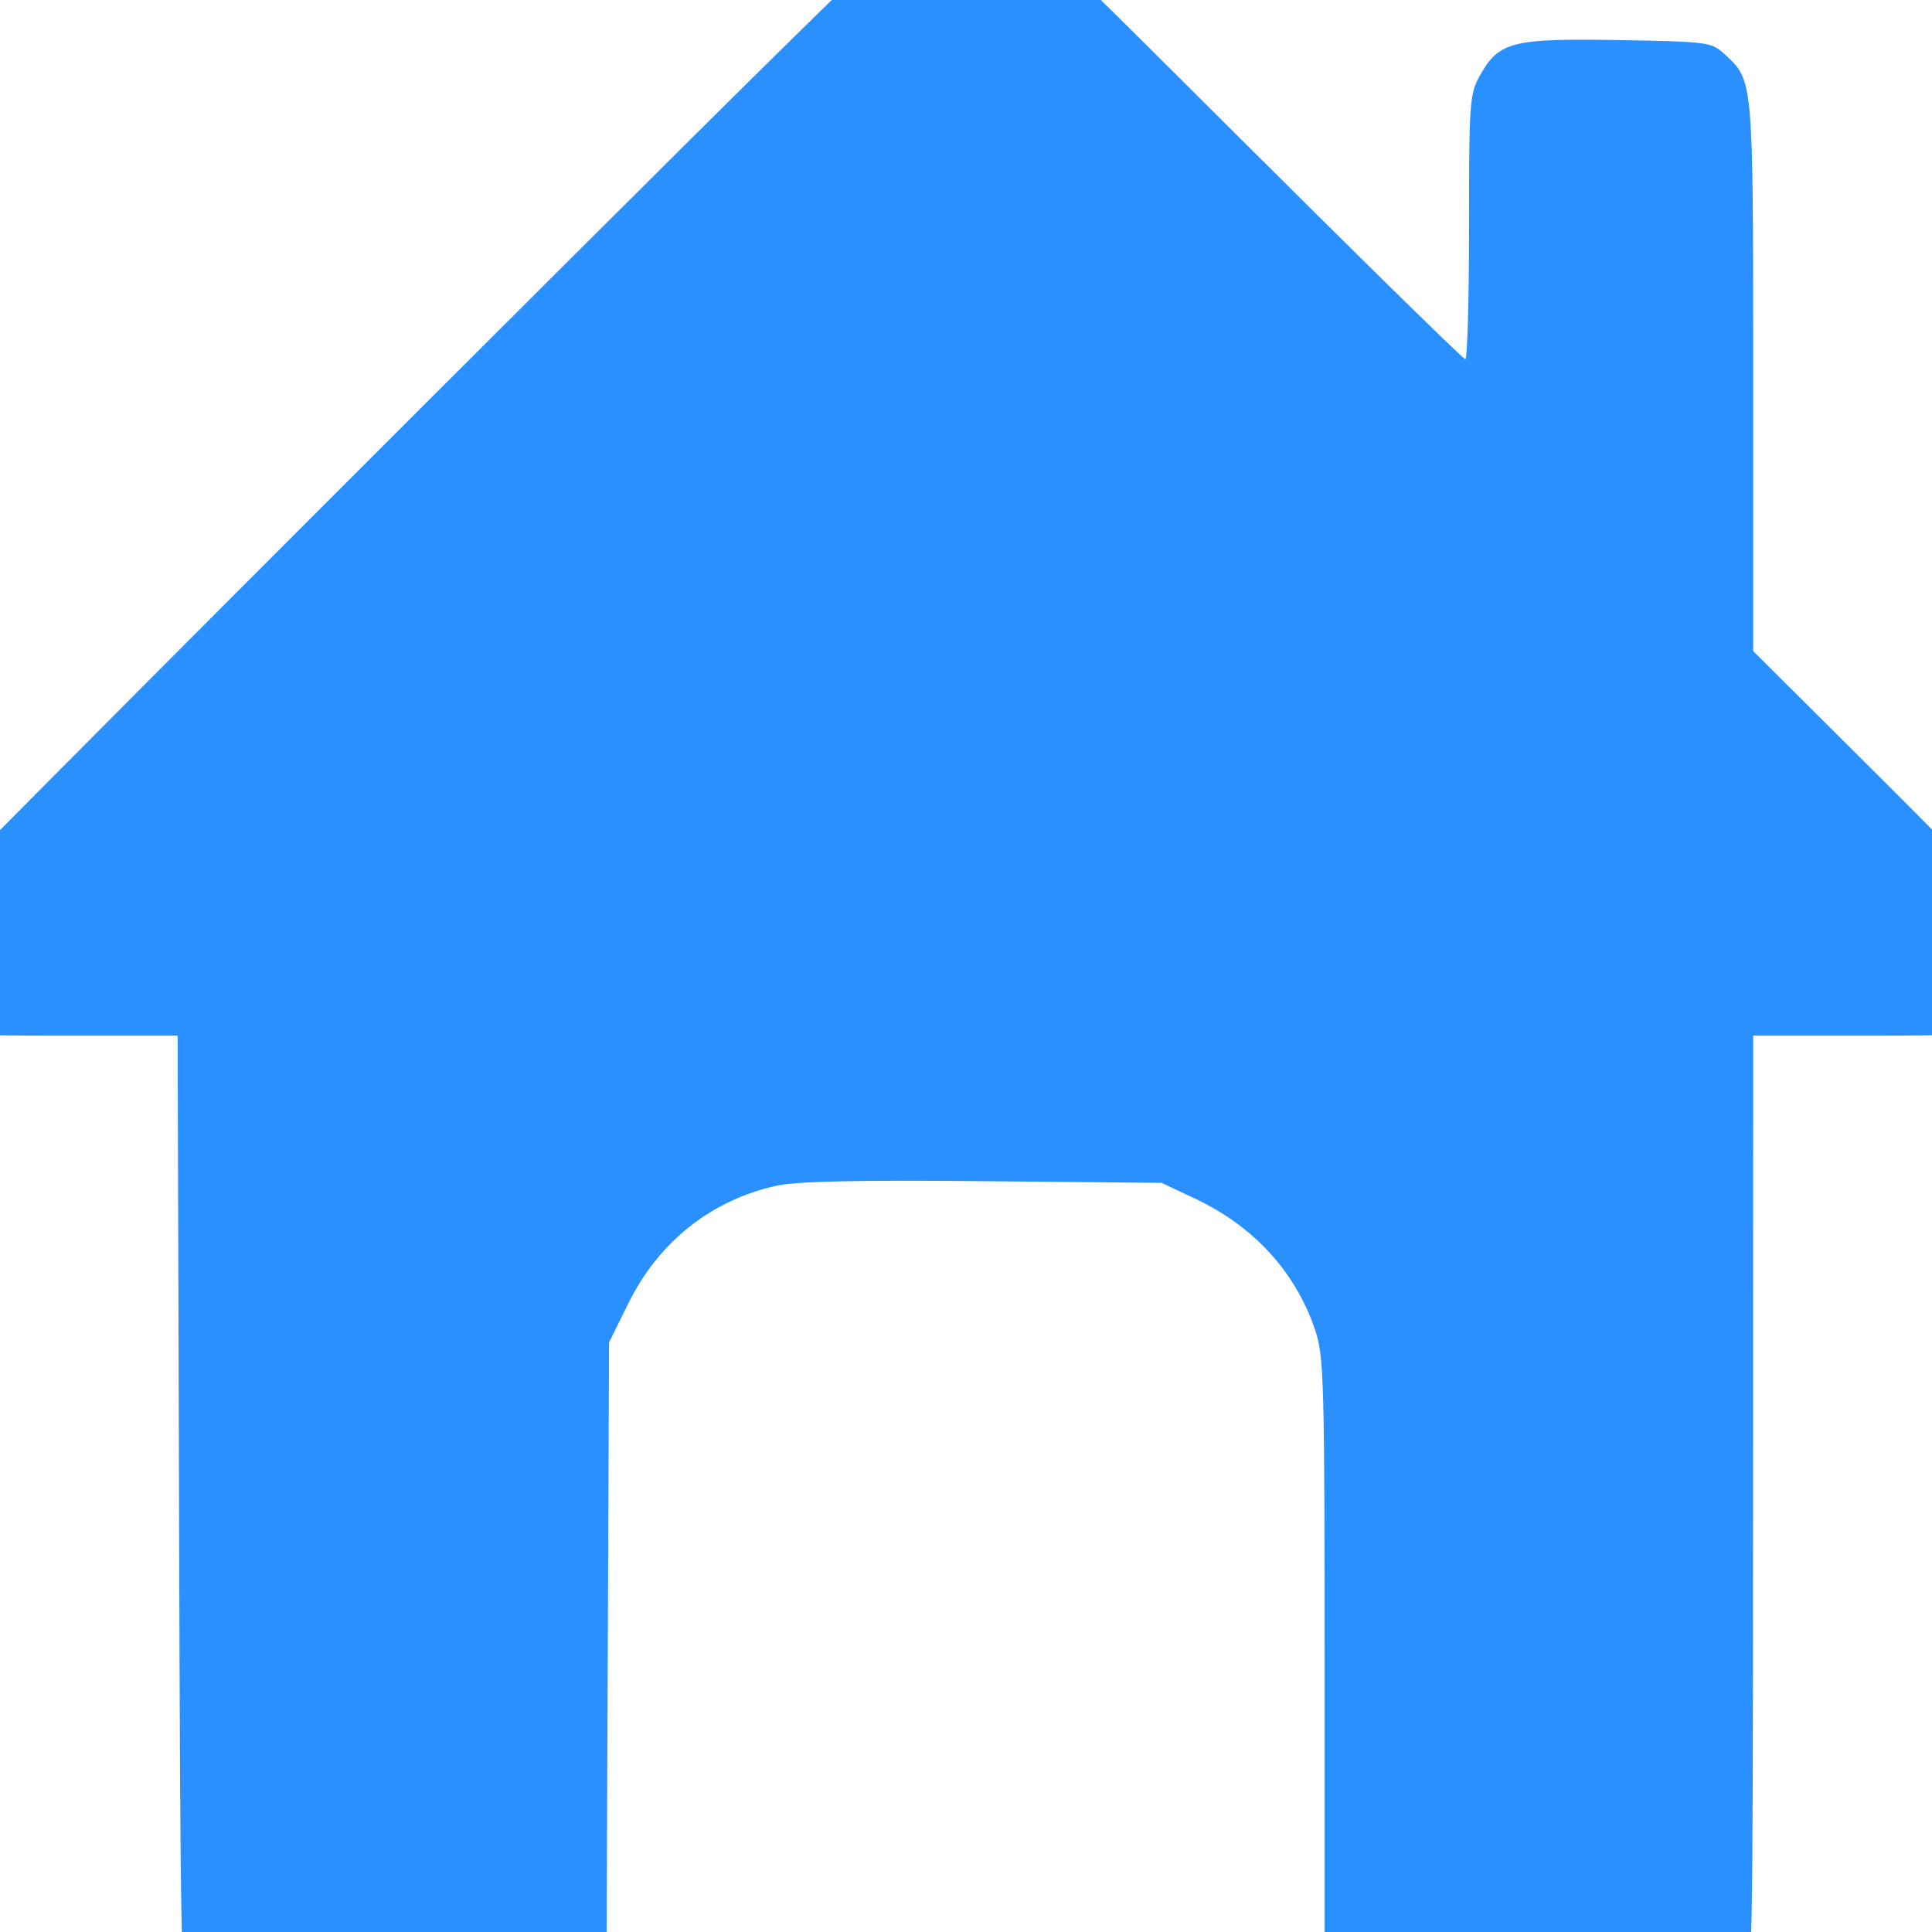
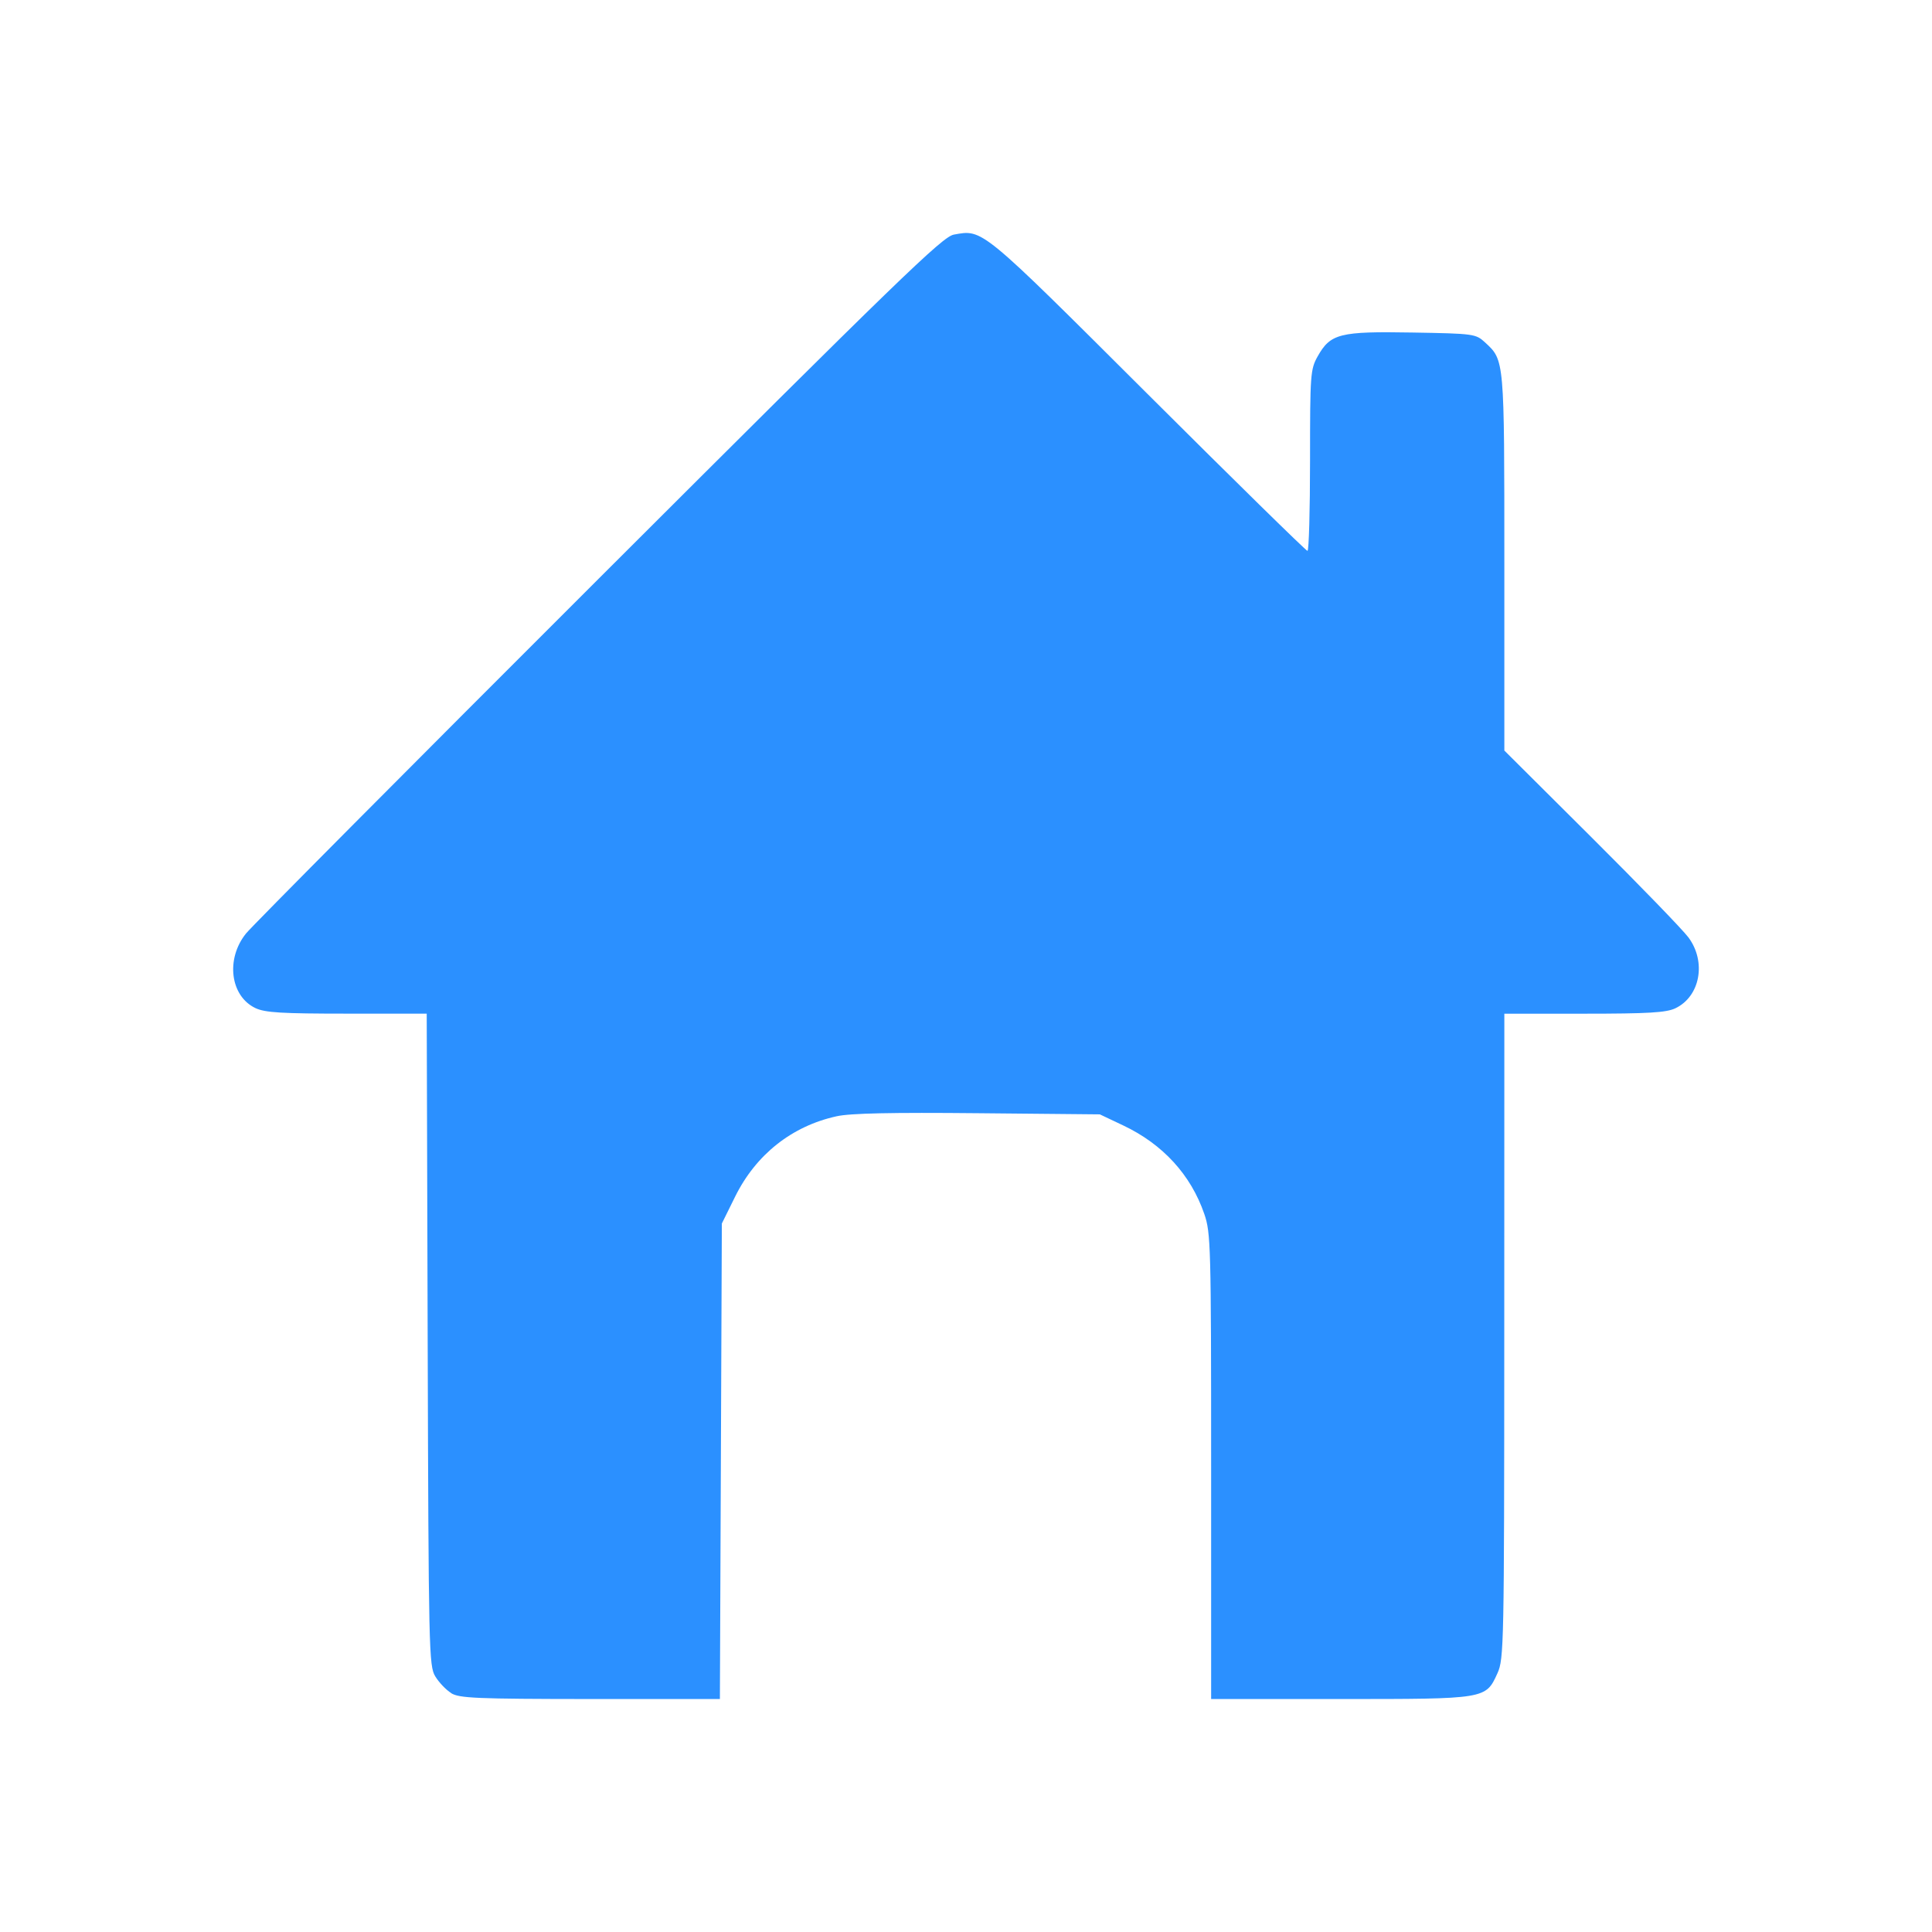
- <svg xmlns="http://www.w3.org/2000/svg" height="16px" id="Layer_1" style="enable-background:new 0 0 16 16;" version="1.1" viewBox="0 0 16 16" width="16px" xml:space="preserve">
+ <svg xmlns="http://www.w3.org/2000/svg" height="1450" id="Layer_1" version="1.1" viewBox="0 0 1450 1450" width="1450" xml:space="preserve">
  <defs id="defs829" />
-   <path style="opacity:1;fill:#2b90ff;fill-opacity:1;stroke-width:0.016;stroke-miterlimit:4;stroke-dasharray:none;paint-order:markers stroke fill" d="M 1.767,16.802 C 1.705,16.764 1.619,16.673 1.575,16.6 1.498,16.474 1.494,16.291 1.483,12.522 L 1.471,8.577 H 0.506 c -0.791,0 -0.991,-0.012 -1.108,-0.067 -0.305,-0.145 -0.362,-0.595 -0.114,-0.903 0.072,-0.09 1.994,-2.023 4.272,-4.298 3.642,-3.637 4.16,-4.138 4.298,-4.163 0.352,-0.064 0.316,-0.094 2.346,1.93 1.047,1.044 1.918,1.899 1.935,1.899 0.017,0 0.031,-0.493 0.031,-1.095 0,-1.044 0.004,-1.103 0.093,-1.26 0.155,-0.275 0.267,-0.303 1.146,-0.288 0.748,0.013 0.768,0.016 0.881,0.12 0.235,0.217 0.233,0.195 0.233,2.661 v 2.279 l 1.052,1.047 c 0.579,0.576 1.108,1.123 1.176,1.214 0.22,0.296 0.143,0.716 -0.159,0.859 -0.11,0.052 -0.328,0.065 -1.103,0.065 h -0.966 l -9.41e-4,3.903 c -9.02e-4,3.741 -0.004,3.91 -0.082,4.081 -0.143,0.314 -0.135,0.313 -1.903,0.313 h -1.563 v -2.816 c 0,-2.676 -0.004,-2.828 -0.083,-3.057 C 10.722,10.527 10.382,10.157 9.904,9.93 L 9.62,9.796 8.145,9.782 C 7.107,9.772 6.6,9.783 6.434,9.819 5.893,9.937 5.457,10.282 5.205,10.791 l -0.161,0.326 -0.012,2.878 -0.012,2.878 -1.571,-0.001 c -1.376,-9.95e-4 -1.584,-0.01 -1.683,-0.071 z" id="path861" />
-   <path style="opacity:1;fill:#bfc6e0;fill-opacity:0;stroke-width:0.01;stroke-miterlimit:4;stroke-dasharray:none;paint-order:markers stroke fill" d="M 2.209,16.848 C 1.826,16.833 1.821,16.832 1.726,16.755 1.674,16.713 1.608,16.633 1.579,16.578 1.53,16.484 1.527,16.416 1.509,15.242 1.499,14.562 1.49,12.782 1.489,11.287 L 1.487,8.569 0.5,8.56 C -0.587,8.55 -0.603,8.548 -0.735,8.391 -0.772,8.347 -0.816,8.269 -0.833,8.218 -0.875,8.091 -0.85,7.86 -0.78,7.722 -0.679,7.524 7.264,-0.405 7.692,-0.736 c 0.177,-0.137 0.313,-0.159 0.478,-0.079 0.182,0.088 0.529,0.415 2.284,2.154 1.158,1.147 1.672,1.64 1.685,1.616 0.01,-0.019 0.025,-0.505 0.034,-1.079 0.016,-1.093 0.02,-1.133 0.138,-1.321 0.103,-0.165 0.225,-0.201 0.72,-0.214 0.231,-0.006 0.583,-2.5915e-4 0.781,0.013 0.334,0.022 0.367,0.029 0.451,0.094 0.147,0.112 0.193,0.241 0.221,0.616 0.013,0.18 0.024,1.227 0.025,2.326 l 7.44e-4,1.997 1.104,1.113 c 1.211,1.221 1.241,1.258 1.24,1.529 -6.99e-4,0.177 -0.068,0.33 -0.183,0.418 -0.13,0.099 -0.332,0.118 -1.301,0.118 l -0.86,5.047e-4 -0.001,3.485 c -6.34e-4,1.917 -0.011,3.697 -0.022,3.956 -0.019,0.434 -0.026,0.482 -0.087,0.602 -0.047,0.093 -0.092,0.142 -0.158,0.174 -0.139,0.066 -0.674,0.089 -2.057,0.09 l -1.216,6.94e-4 -0.008,-2.848 c -0.007,-2.68 -0.01,-2.856 -0.054,-2.988 -0.081,-0.244 -0.228,-0.491 -0.398,-0.672 C 10.318,10.164 10.151,10.044 9.848,9.891 L 9.634,9.784 8.09,9.78 C 6.352,9.775 6.408,9.77 6.001,9.969 5.638,10.147 5.365,10.444 5.121,10.929 l -0.092,0.183 v 1.729 c 0,0.951 -0.008,2.247 -0.017,2.88 l -0.017,1.151 -1.2,-0.004 c -0.66,-0.002 -1.374,-0.011 -1.587,-0.02 z" id="path825" />
-   <path style="opacity:1;fill:#bfc6e0;fill-opacity:0;stroke-width:0.01;stroke-miterlimit:4;stroke-dasharray:none;paint-order:markers stroke fill" d="M 2.209,16.848 C 1.826,16.833 1.821,16.832 1.726,16.755 1.674,16.713 1.608,16.633 1.579,16.578 1.53,16.484 1.527,16.416 1.509,15.242 1.499,14.562 1.49,12.782 1.489,11.287 L 1.487,8.569 0.5,8.56 C -0.587,8.55 -0.603,8.548 -0.735,8.391 -0.772,8.347 -0.816,8.269 -0.833,8.218 -0.875,8.091 -0.85,7.86 -0.78,7.722 -0.679,7.524 7.264,-0.405 7.692,-0.736 c 0.177,-0.137 0.313,-0.159 0.478,-0.079 0.182,0.088 0.529,0.415 2.284,2.154 1.158,1.147 1.672,1.64 1.685,1.616 0.01,-0.019 0.025,-0.505 0.034,-1.079 0.016,-1.093 0.02,-1.133 0.138,-1.321 0.103,-0.165 0.225,-0.201 0.72,-0.214 0.231,-0.006 0.583,-2.5915e-4 0.781,0.013 0.334,0.022 0.367,0.029 0.451,0.094 0.147,0.112 0.193,0.241 0.221,0.616 0.013,0.18 0.024,1.227 0.025,2.326 l 7.44e-4,1.997 1.104,1.113 c 1.211,1.221 1.241,1.258 1.24,1.529 -6.99e-4,0.177 -0.068,0.33 -0.183,0.418 -0.13,0.099 -0.332,0.118 -1.301,0.118 l -0.86,5.047e-4 -0.001,3.485 c -6.34e-4,1.917 -0.011,3.697 -0.022,3.956 -0.019,0.434 -0.026,0.482 -0.087,0.602 -0.047,0.093 -0.092,0.142 -0.158,0.174 -0.139,0.066 -0.674,0.089 -2.057,0.09 l -1.216,6.94e-4 -0.008,-2.848 c -0.007,-2.68 -0.01,-2.856 -0.054,-2.988 -0.081,-0.244 -0.228,-0.491 -0.398,-0.672 C 10.318,10.164 10.151,10.044 9.848,9.891 L 9.634,9.784 8.09,9.78 C 6.352,9.775 6.408,9.77 6.001,9.969 5.638,10.147 5.365,10.444 5.121,10.929 l -0.092,0.183 v 1.729 c 0,0.951 -0.008,2.247 -0.017,2.88 l -0.017,1.151 -1.2,-0.004 c -0.66,-0.002 -1.374,-0.011 -1.587,-0.02 z" id="path827" />
-   <path style="opacity:1;fill:#bfc6e0;fill-opacity:0;stroke-width:0.01;stroke-miterlimit:4;stroke-dasharray:none;paint-order:markers stroke fill" d="M 2.209,16.848 C 1.826,16.833 1.821,16.832 1.726,16.755 1.674,16.713 1.608,16.633 1.579,16.578 1.53,16.484 1.527,16.416 1.509,15.242 1.499,14.562 1.49,12.782 1.489,11.287 L 1.487,8.569 0.5,8.56 C -0.587,8.55 -0.603,8.548 -0.735,8.391 -0.772,8.347 -0.816,8.269 -0.833,8.218 -0.875,8.091 -0.85,7.86 -0.78,7.722 -0.679,7.524 7.264,-0.405 7.692,-0.736 c 0.177,-0.137 0.313,-0.159 0.478,-0.079 0.182,0.088 0.529,0.415 2.284,2.154 1.158,1.147 1.672,1.64 1.685,1.616 0.01,-0.019 0.025,-0.505 0.034,-1.079 0.016,-1.093 0.02,-1.133 0.138,-1.321 0.103,-0.165 0.225,-0.201 0.72,-0.214 0.231,-0.006 0.583,-2.5915e-4 0.781,0.013 0.334,0.022 0.367,0.029 0.451,0.094 0.147,0.112 0.193,0.241 0.221,0.616 0.013,0.18 0.024,1.227 0.025,2.326 l 7.44e-4,1.997 1.104,1.113 c 1.211,1.221 1.241,1.258 1.24,1.529 -6.99e-4,0.177 -0.068,0.33 -0.183,0.418 -0.13,0.099 -0.332,0.118 -1.301,0.118 l -0.86,5.047e-4 -0.001,3.485 c -6.34e-4,1.917 -0.011,3.697 -0.022,3.956 -0.019,0.434 -0.026,0.482 -0.087,0.602 -0.047,0.093 -0.092,0.142 -0.158,0.174 -0.139,0.066 -0.674,0.089 -2.057,0.09 l -1.216,6.94e-4 -0.008,-2.848 c -0.007,-2.68 -0.01,-2.856 -0.054,-2.988 -0.081,-0.244 -0.228,-0.491 -0.398,-0.672 C 10.318,10.164 10.151,10.044 9.848,9.891 L 9.634,9.784 8.09,9.78 C 6.352,9.775 6.408,9.77 6.001,9.969 5.638,10.147 5.365,10.444 5.121,10.929 l -0.092,0.183 v 1.729 c 0,0.951 -0.008,2.247 -0.017,2.88 l -0.017,1.151 -1.2,-0.004 c -0.66,-0.002 -1.374,-0.011 -1.587,-0.02 z" id="path829" />
-   <path style="opacity:1;fill:#bfc6e0;fill-opacity:0;stroke-width:0.01;stroke-miterlimit:4;stroke-dasharray:none;paint-order:markers stroke fill" d="M 2.209,16.848 C 1.826,16.833 1.821,16.832 1.726,16.755 1.674,16.713 1.608,16.633 1.579,16.578 1.53,16.484 1.527,16.416 1.509,15.242 1.499,14.562 1.49,12.782 1.489,11.287 L 1.487,8.569 0.5,8.56 C -0.587,8.55 -0.603,8.548 -0.735,8.391 -0.772,8.347 -0.816,8.269 -0.833,8.218 -0.875,8.091 -0.85,7.86 -0.78,7.722 -0.679,7.524 7.264,-0.405 7.692,-0.736 c 0.177,-0.137 0.313,-0.159 0.478,-0.079 0.182,0.088 0.529,0.415 2.284,2.154 1.158,1.147 1.672,1.64 1.685,1.616 0.01,-0.019 0.025,-0.505 0.034,-1.079 0.016,-1.093 0.02,-1.133 0.138,-1.321 0.103,-0.165 0.225,-0.201 0.72,-0.214 0.231,-0.006 0.583,-2.5915e-4 0.781,0.013 0.334,0.022 0.367,0.029 0.451,0.094 0.147,0.112 0.193,0.241 0.221,0.616 0.013,0.18 0.024,1.227 0.025,2.326 l 7.44e-4,1.997 1.104,1.113 c 1.211,1.221 1.241,1.258 1.24,1.529 -6.99e-4,0.177 -0.068,0.33 -0.183,0.418 -0.13,0.099 -0.332,0.118 -1.301,0.118 l -0.86,5.047e-4 -0.001,3.485 c -6.34e-4,1.917 -0.011,3.697 -0.022,3.956 -0.019,0.434 -0.026,0.482 -0.087,0.602 -0.047,0.093 -0.092,0.142 -0.158,0.174 -0.139,0.066 -0.674,0.089 -2.057,0.09 l -1.216,6.94e-4 -0.008,-2.848 c -0.007,-2.68 -0.01,-2.856 -0.054,-2.988 -0.081,-0.244 -0.228,-0.491 -0.398,-0.672 C 10.318,10.164 10.151,10.044 9.848,9.891 L 9.634,9.784 8.09,9.78 C 6.352,9.775 6.408,9.77 6.001,9.969 5.638,10.147 5.365,10.444 5.121,10.929 l -0.092,0.183 v 1.729 c 0,0.951 -0.008,2.247 -0.017,2.88 l -0.017,1.151 -1.2,-0.004 c -0.66,-0.002 -1.374,-0.011 -1.587,-0.02 z" id="path831" />
+   <path style="opacity:1;fill:#2b90ff;fill-opacity:1;stroke-width:1.002;stroke-miterlimit:4;stroke-dasharray:none;paint-order:markers stroke fill" d="m 338.591,1270.651 c -3.831,-2.356 -9.2,-8.01 -11.931,-12.523 -4.744,-7.83 -4.997,-19.125 -5.682,-252.785 l -0.716,-244.589 h -59.864 c -49.024,0 -61.46,-0.744 -68.677,-4.154 -18.935,-8.983 -22.468,-36.862 -7.095,-55.988 4.464,-5.58 123.631,-125.441 264.817,-266.43 225.769,-225.451 257.874,-256.554 266.436,-258.104 21.851,-3.968 19.589,-5.828 145.436,119.663 64.929,64.741 118.917,117.71 119.974,117.71 1.057,0 1.922,-30.557 1.922,-67.909 0,-64.71 0.267,-68.393 5.737,-78.12 9.589,-17.061 16.548,-18.809 71.035,-17.855 46.37,0.806 47.59,0.992 54.606,7.458 14.564,13.447 14.447,12.114 14.447,164.981 v 141.287 l 65.23,64.94 c 35.877,35.715 68.687,69.589 72.913,75.281 13.65,18.369 8.845,44.382 -9.836,53.248 -6.794,3.224 -20.337,4.03 -68.389,4.03 h -59.918 l -0.058,241.936 c -0.056,231.936 -0.26,242.394 -5.094,253.027 -8.843,19.479 -8.357,19.398 -118.004,19.398 h -96.907 v -174.572 c 0,-165.88 -0.254,-175.322 -5.145,-189.531 -10.099,-29.349 -31.137,-52.318 -60.812,-66.378 l -17.561,-8.32 -91.472,-0.868 c -64.358,-0.62 -95.795,0 -106.055,2.294 -33.547,7.328 -60.581,28.722 -76.185,60.29 l -9.985,20.198 -0.734,178.447 -0.734,178.44 h -97.366 c -85.314,-0.062 -98.228,-0.62 -104.332,-4.402 z" id="path861" />
+   <path style="opacity:1;fill:#bfc6e0;fill-opacity:0;stroke-width:0.01;stroke-miterlimit:4;stroke-dasharray:none;paint-order:markers stroke fill" d="m 2.209,1450.848 c -0.383,-0.015 -0.388,-0.016 -0.482,-0.092 -0.052,-0.043 -0.119,-0.122 -0.147,-0.177 -0.049,-0.095 -0.053,-0.163 -0.07,-1.337 -0.01,-0.68 -0.019,-2.46 -0.02,-3.955 l -0.002,-2.718 -0.987,-0.01 c -1.086,-0.01 -1.102,-0.012 -1.235,-0.17 -0.037,-0.043 -0.081,-0.121 -0.098,-0.173 -0.042,-0.127 -0.017,-0.358 0.053,-0.496 0.101,-0.198 8.043,-8.127 8.472,-8.458 0.177,-0.137 0.313,-0.159 0.478,-0.079 0.182,0.088 0.529,0.415 2.284,2.154 1.158,1.147 1.672,1.64 1.685,1.616 0.01,-0.019 0.025,-0.505 0.034,-1.079 0.016,-1.093 0.02,-1.133 0.138,-1.321 0.103,-0.165 0.225,-0.201 0.72,-0.214 0.231,-0.01 0.583,-3e-4 0.781,0.013 0.334,0.023 0.367,0.029 0.451,0.094 0.147,0.112 0.193,0.241 0.221,0.616 0.013,0.18 0.024,1.227 0.025,2.325 l 7.44e-4,1.998 1.104,1.113 c 1.211,1.221 1.241,1.258 1.24,1.529 -6.99e-4,0.177 -0.068,0.33 -0.183,0.418 -0.13,0.099 -0.332,0.117 -1.301,0.118 l -0.86,5e-4 -0.001,3.485 c -6.34e-4,1.917 -0.011,3.697 -0.022,3.956 -0.019,0.434 -0.026,0.482 -0.087,0.602 -0.047,0.093 -0.092,0.142 -0.158,0.173 -0.139,0.066 -0.674,0.089 -2.057,0.09 l -1.216,7e-4 -0.008,-2.848 c -0.007,-2.68 -0.01,-2.856 -0.054,-2.988 -0.081,-0.244 -0.228,-0.491 -0.398,-0.672 -0.19,-0.201 -0.357,-0.321 -0.66,-0.473 l -0.214,-0.107 -1.544,-0 c -1.738,-0 -1.682,-0.01 -2.088,0.189 -0.364,0.178 -0.636,0.475 -0.88,0.959 l -0.092,0.183 v 1.729 c 0,0.951 -0.008,2.247 -0.017,2.88 l -0.017,1.151 -1.2,-0 c -0.66,-0 -1.374,-0.011 -1.587,-0.02 z" id="path825" />
+   <path style="opacity:1;fill:#bfc6e0;fill-opacity:0;stroke-width:0.01;stroke-miterlimit:4;stroke-dasharray:none;paint-order:markers stroke fill" d="m 2.209,1450.848 c -0.383,-0.015 -0.388,-0.016 -0.482,-0.092 -0.052,-0.043 -0.119,-0.122 -0.147,-0.177 -0.049,-0.095 -0.053,-0.163 -0.07,-1.337 -0.01,-0.68 -0.019,-2.46 -0.02,-3.955 l -0.002,-2.718 -0.987,-0.01 c -1.086,-0.01 -1.102,-0.012 -1.235,-0.17 -0.037,-0.043 -0.081,-0.121 -0.098,-0.173 -0.042,-0.127 -0.017,-0.358 0.053,-0.496 0.101,-0.198 8.043,-8.127 8.472,-8.458 0.177,-0.137 0.313,-0.159 0.478,-0.079 0.182,0.088 0.529,0.415 2.284,2.154 1.158,1.147 1.672,1.64 1.685,1.616 0.01,-0.019 0.025,-0.505 0.034,-1.079 0.016,-1.093 0.02,-1.133 0.138,-1.321 0.103,-0.165 0.225,-0.201 0.72,-0.214 0.231,-0.01 0.583,-3e-4 0.781,0.013 0.334,0.023 0.367,0.029 0.451,0.094 0.147,0.112 0.193,0.241 0.221,0.616 0.013,0.18 0.024,1.227 0.025,2.325 l 7.44e-4,1.998 1.104,1.113 c 1.211,1.221 1.241,1.258 1.24,1.529 -6.99e-4,0.177 -0.068,0.33 -0.183,0.418 -0.13,0.099 -0.332,0.117 -1.301,0.118 l -0.86,5e-4 -0.001,3.485 c -6.34e-4,1.917 -0.011,3.697 -0.022,3.956 -0.019,0.434 -0.026,0.482 -0.087,0.602 -0.047,0.093 -0.092,0.142 -0.158,0.173 -0.139,0.066 -0.674,0.089 -2.057,0.09 l -1.216,7e-4 -0.008,-2.848 c -0.007,-2.68 -0.01,-2.856 -0.054,-2.988 -0.081,-0.244 -0.228,-0.491 -0.398,-0.672 -0.19,-0.201 -0.357,-0.321 -0.66,-0.473 l -0.214,-0.107 -1.544,-0 c -1.738,-0 -1.682,-0.01 -2.088,0.189 -0.364,0.178 -0.636,0.475 -0.88,0.959 l -0.092,0.183 v 1.729 c 0,0.951 -0.008,2.247 -0.017,2.88 l -0.017,1.151 -1.2,-0 c -0.66,-0 -1.374,-0.011 -1.587,-0.02 z" id="path827" />
+   <path style="opacity:1;fill:#bfc6e0;fill-opacity:0;stroke-width:0.01;stroke-miterlimit:4;stroke-dasharray:none;paint-order:markers stroke fill" d="m 2.209,1450.848 c -0.383,-0.015 -0.388,-0.016 -0.482,-0.092 -0.052,-0.043 -0.119,-0.122 -0.147,-0.177 -0.049,-0.095 -0.053,-0.163 -0.07,-1.337 -0.01,-0.68 -0.019,-2.46 -0.02,-3.955 l -0.002,-2.718 -0.987,-0.01 c -1.086,-0.01 -1.102,-0.012 -1.235,-0.17 -0.037,-0.043 -0.081,-0.121 -0.098,-0.173 -0.042,-0.127 -0.017,-0.358 0.053,-0.496 0.101,-0.198 8.043,-8.127 8.472,-8.458 0.177,-0.137 0.313,-0.159 0.478,-0.079 0.182,0.088 0.529,0.415 2.284,2.154 1.158,1.147 1.672,1.64 1.685,1.616 0.01,-0.019 0.025,-0.505 0.034,-1.079 0.016,-1.093 0.02,-1.133 0.138,-1.321 0.103,-0.165 0.225,-0.201 0.72,-0.214 0.231,-0.01 0.583,-3e-4 0.781,0.013 0.334,0.023 0.367,0.029 0.451,0.094 0.147,0.112 0.193,0.241 0.221,0.616 0.013,0.18 0.024,1.227 0.025,2.325 l 7.44e-4,1.998 1.104,1.113 c 1.211,1.221 1.241,1.258 1.24,1.529 -6.99e-4,0.177 -0.068,0.33 -0.183,0.418 -0.13,0.099 -0.332,0.117 -1.301,0.118 l -0.86,5e-4 -0.001,3.485 c -6.34e-4,1.917 -0.011,3.697 -0.022,3.956 -0.019,0.434 -0.026,0.482 -0.087,0.602 -0.047,0.093 -0.092,0.142 -0.158,0.173 -0.139,0.066 -0.674,0.089 -2.057,0.09 l -1.216,7e-4 -0.008,-2.848 c -0.007,-2.68 -0.01,-2.856 -0.054,-2.988 -0.081,-0.244 -0.228,-0.491 -0.398,-0.672 -0.19,-0.201 -0.357,-0.321 -0.66,-0.473 l -0.214,-0.107 -1.544,-0 c -1.738,-0 -1.682,-0.01 -2.088,0.189 -0.364,0.178 -0.636,0.475 -0.88,0.959 l -0.092,0.183 v 1.729 c 0,0.951 -0.008,2.247 -0.017,2.88 l -0.017,1.151 -1.2,-0 c -0.66,-0 -1.374,-0.011 -1.587,-0.02 z" id="path829" />
+   <path style="opacity:1;fill:#bfc6e0;fill-opacity:0;stroke-width:0.01;stroke-miterlimit:4;stroke-dasharray:none;paint-order:markers stroke fill" d="m 2.209,1450.848 c -0.383,-0.015 -0.388,-0.016 -0.482,-0.092 -0.052,-0.043 -0.119,-0.122 -0.147,-0.177 -0.049,-0.095 -0.053,-0.163 -0.07,-1.337 -0.01,-0.68 -0.019,-2.46 -0.02,-3.955 l -0.002,-2.718 -0.987,-0.01 c -1.086,-0.01 -1.102,-0.012 -1.235,-0.17 -0.037,-0.043 -0.081,-0.121 -0.098,-0.173 -0.042,-0.127 -0.017,-0.358 0.053,-0.496 0.101,-0.198 8.043,-8.127 8.472,-8.458 0.177,-0.137 0.313,-0.159 0.478,-0.079 0.182,0.088 0.529,0.415 2.284,2.154 1.158,1.147 1.672,1.64 1.685,1.616 0.01,-0.019 0.025,-0.505 0.034,-1.079 0.016,-1.093 0.02,-1.133 0.138,-1.321 0.103,-0.165 0.225,-0.201 0.72,-0.214 0.231,-0.01 0.583,-3e-4 0.781,0.013 0.334,0.023 0.367,0.029 0.451,0.094 0.147,0.112 0.193,0.241 0.221,0.616 0.013,0.18 0.024,1.227 0.025,2.325 l 7.44e-4,1.998 1.104,1.113 c 1.211,1.221 1.241,1.258 1.24,1.529 -6.99e-4,0.177 -0.068,0.33 -0.183,0.418 -0.13,0.099 -0.332,0.117 -1.301,0.118 l -0.86,5e-4 -0.001,3.485 c -6.34e-4,1.917 -0.011,3.697 -0.022,3.956 -0.019,0.434 -0.026,0.482 -0.087,0.602 -0.047,0.093 -0.092,0.142 -0.158,0.173 -0.139,0.066 -0.674,0.089 -2.057,0.09 l -1.216,7e-4 -0.008,-2.848 c -0.007,-2.68 -0.01,-2.856 -0.054,-2.988 -0.081,-0.244 -0.228,-0.491 -0.398,-0.672 -0.19,-0.201 -0.357,-0.321 -0.66,-0.473 l -0.214,-0.107 -1.544,-0 c -1.738,-0 -1.682,-0.01 -2.088,0.189 -0.364,0.178 -0.636,0.475 -0.88,0.959 l -0.092,0.183 v 1.729 c 0,0.951 -0.008,2.247 -0.017,2.88 l -0.017,1.151 -1.2,-0 c -0.66,-0 -1.374,-0.011 -1.587,-0.02 z" id="path831" />
</svg>
